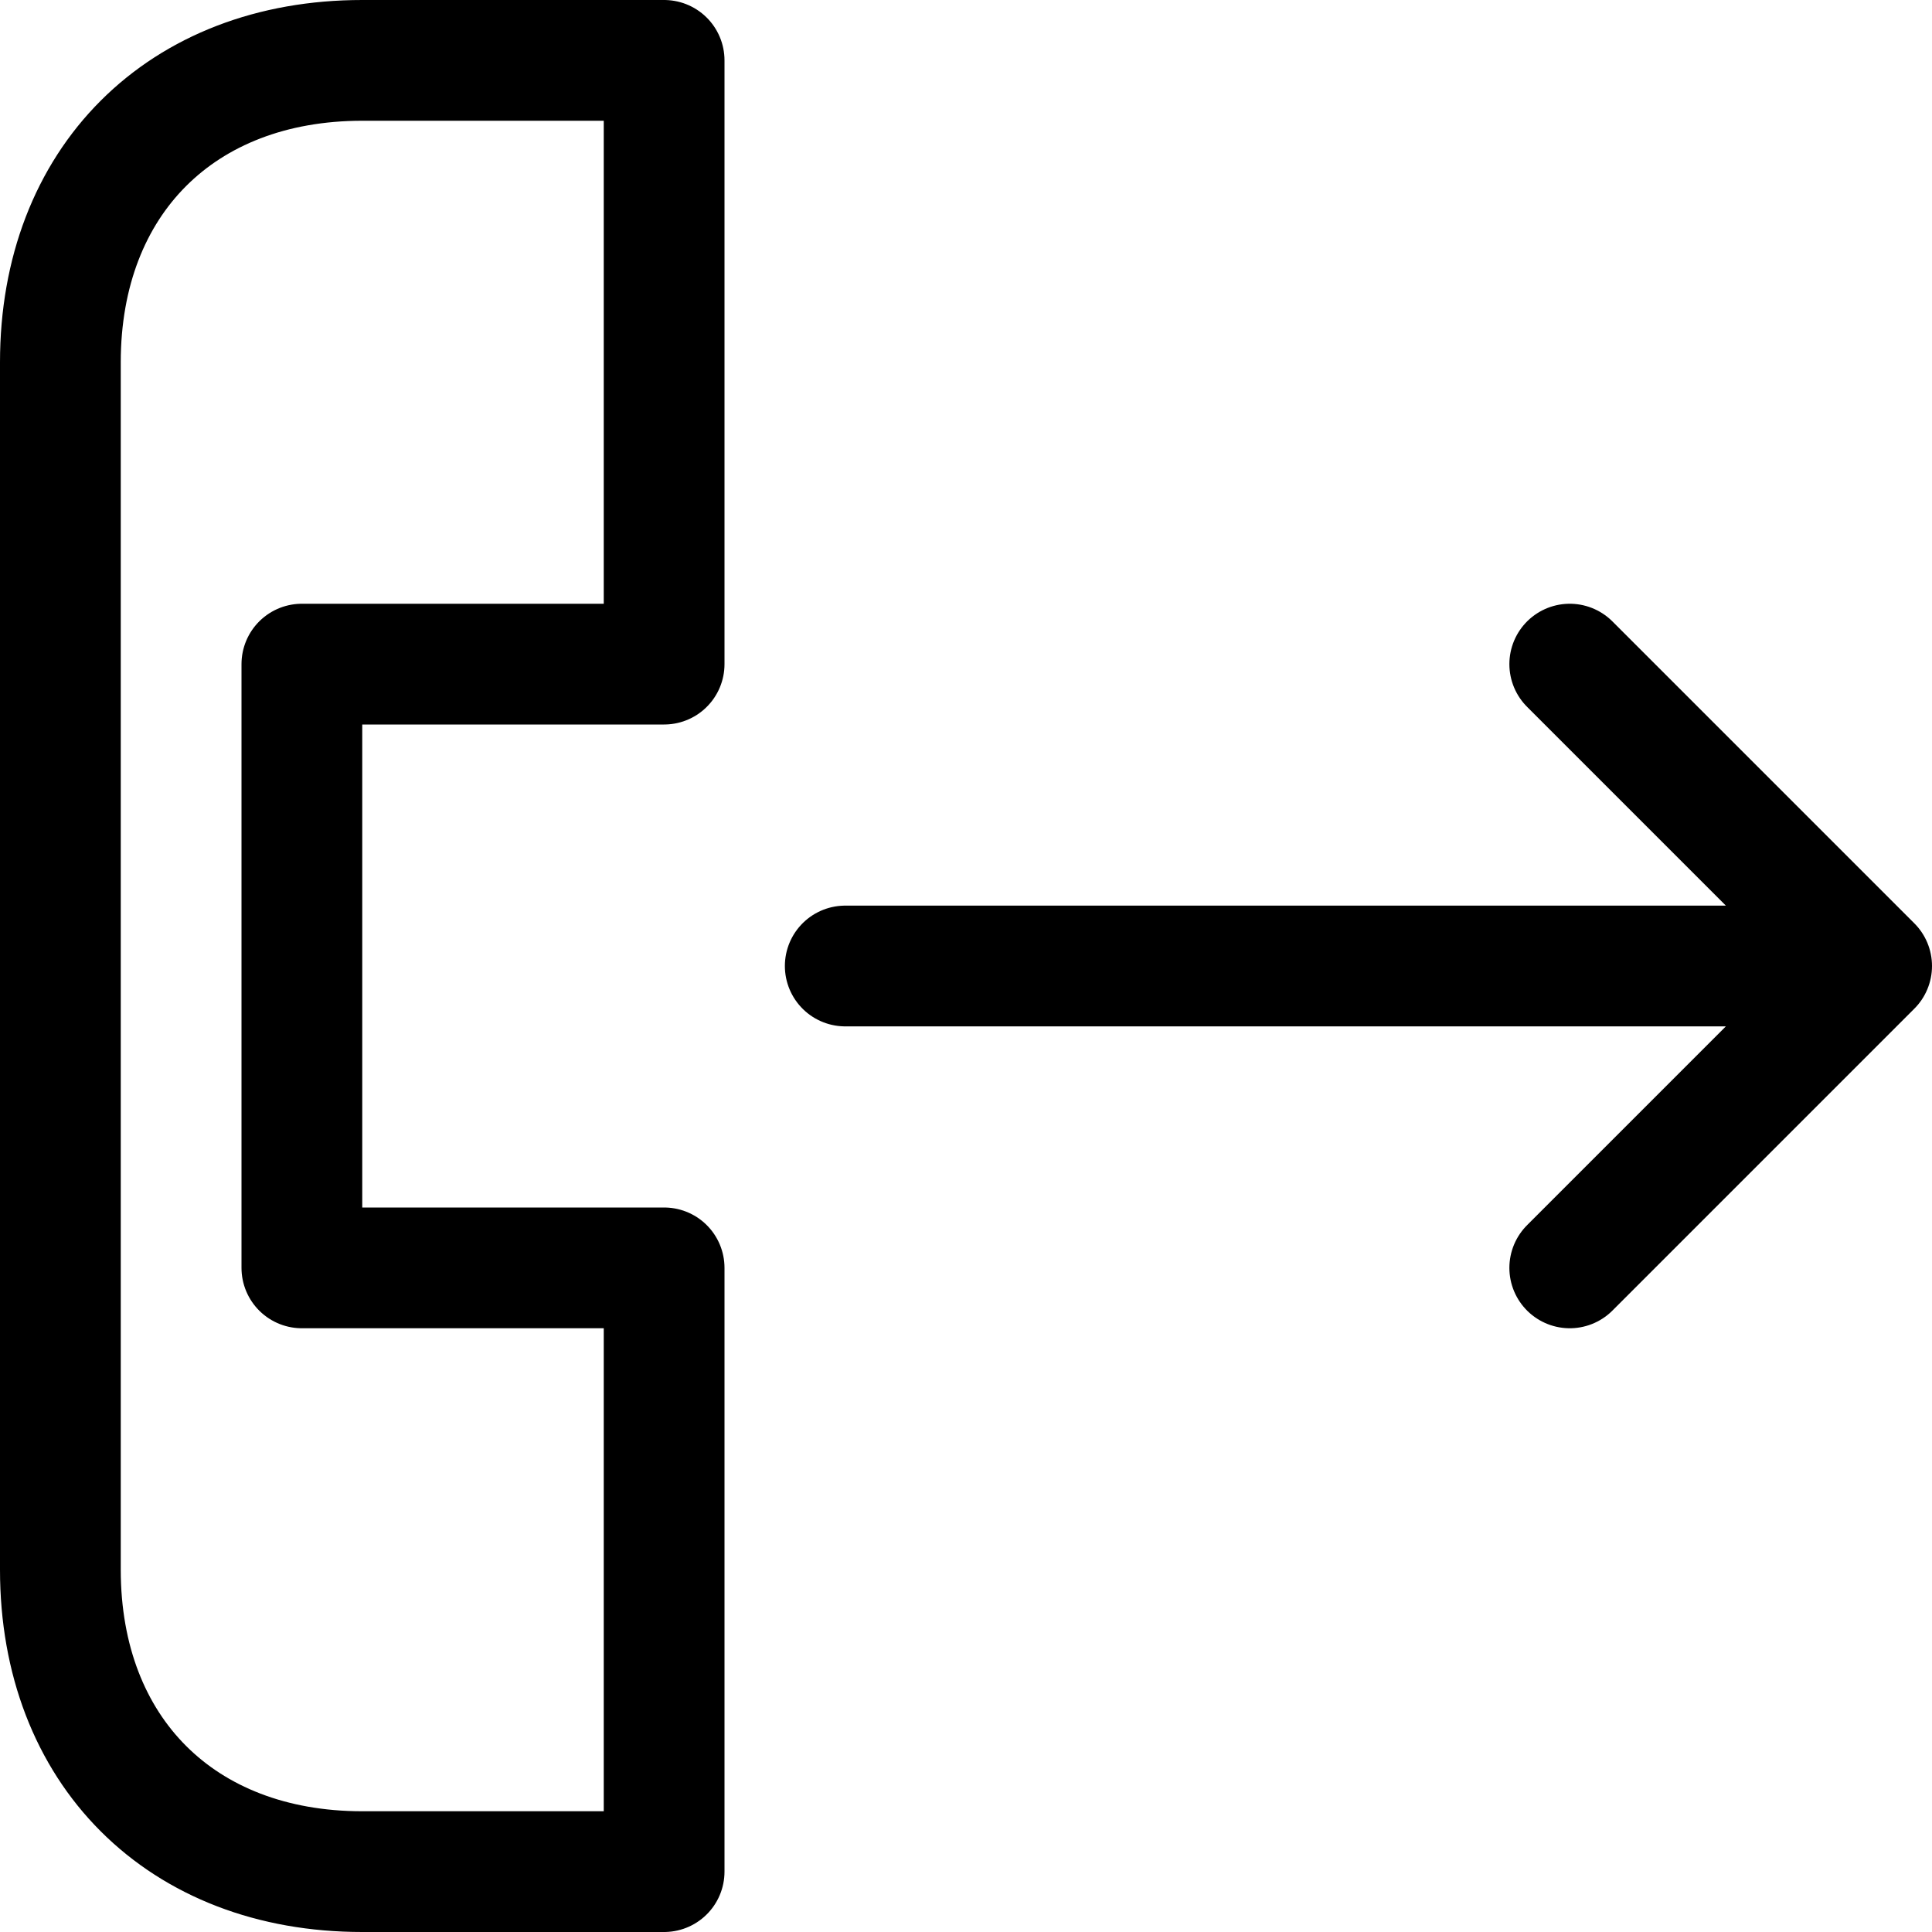
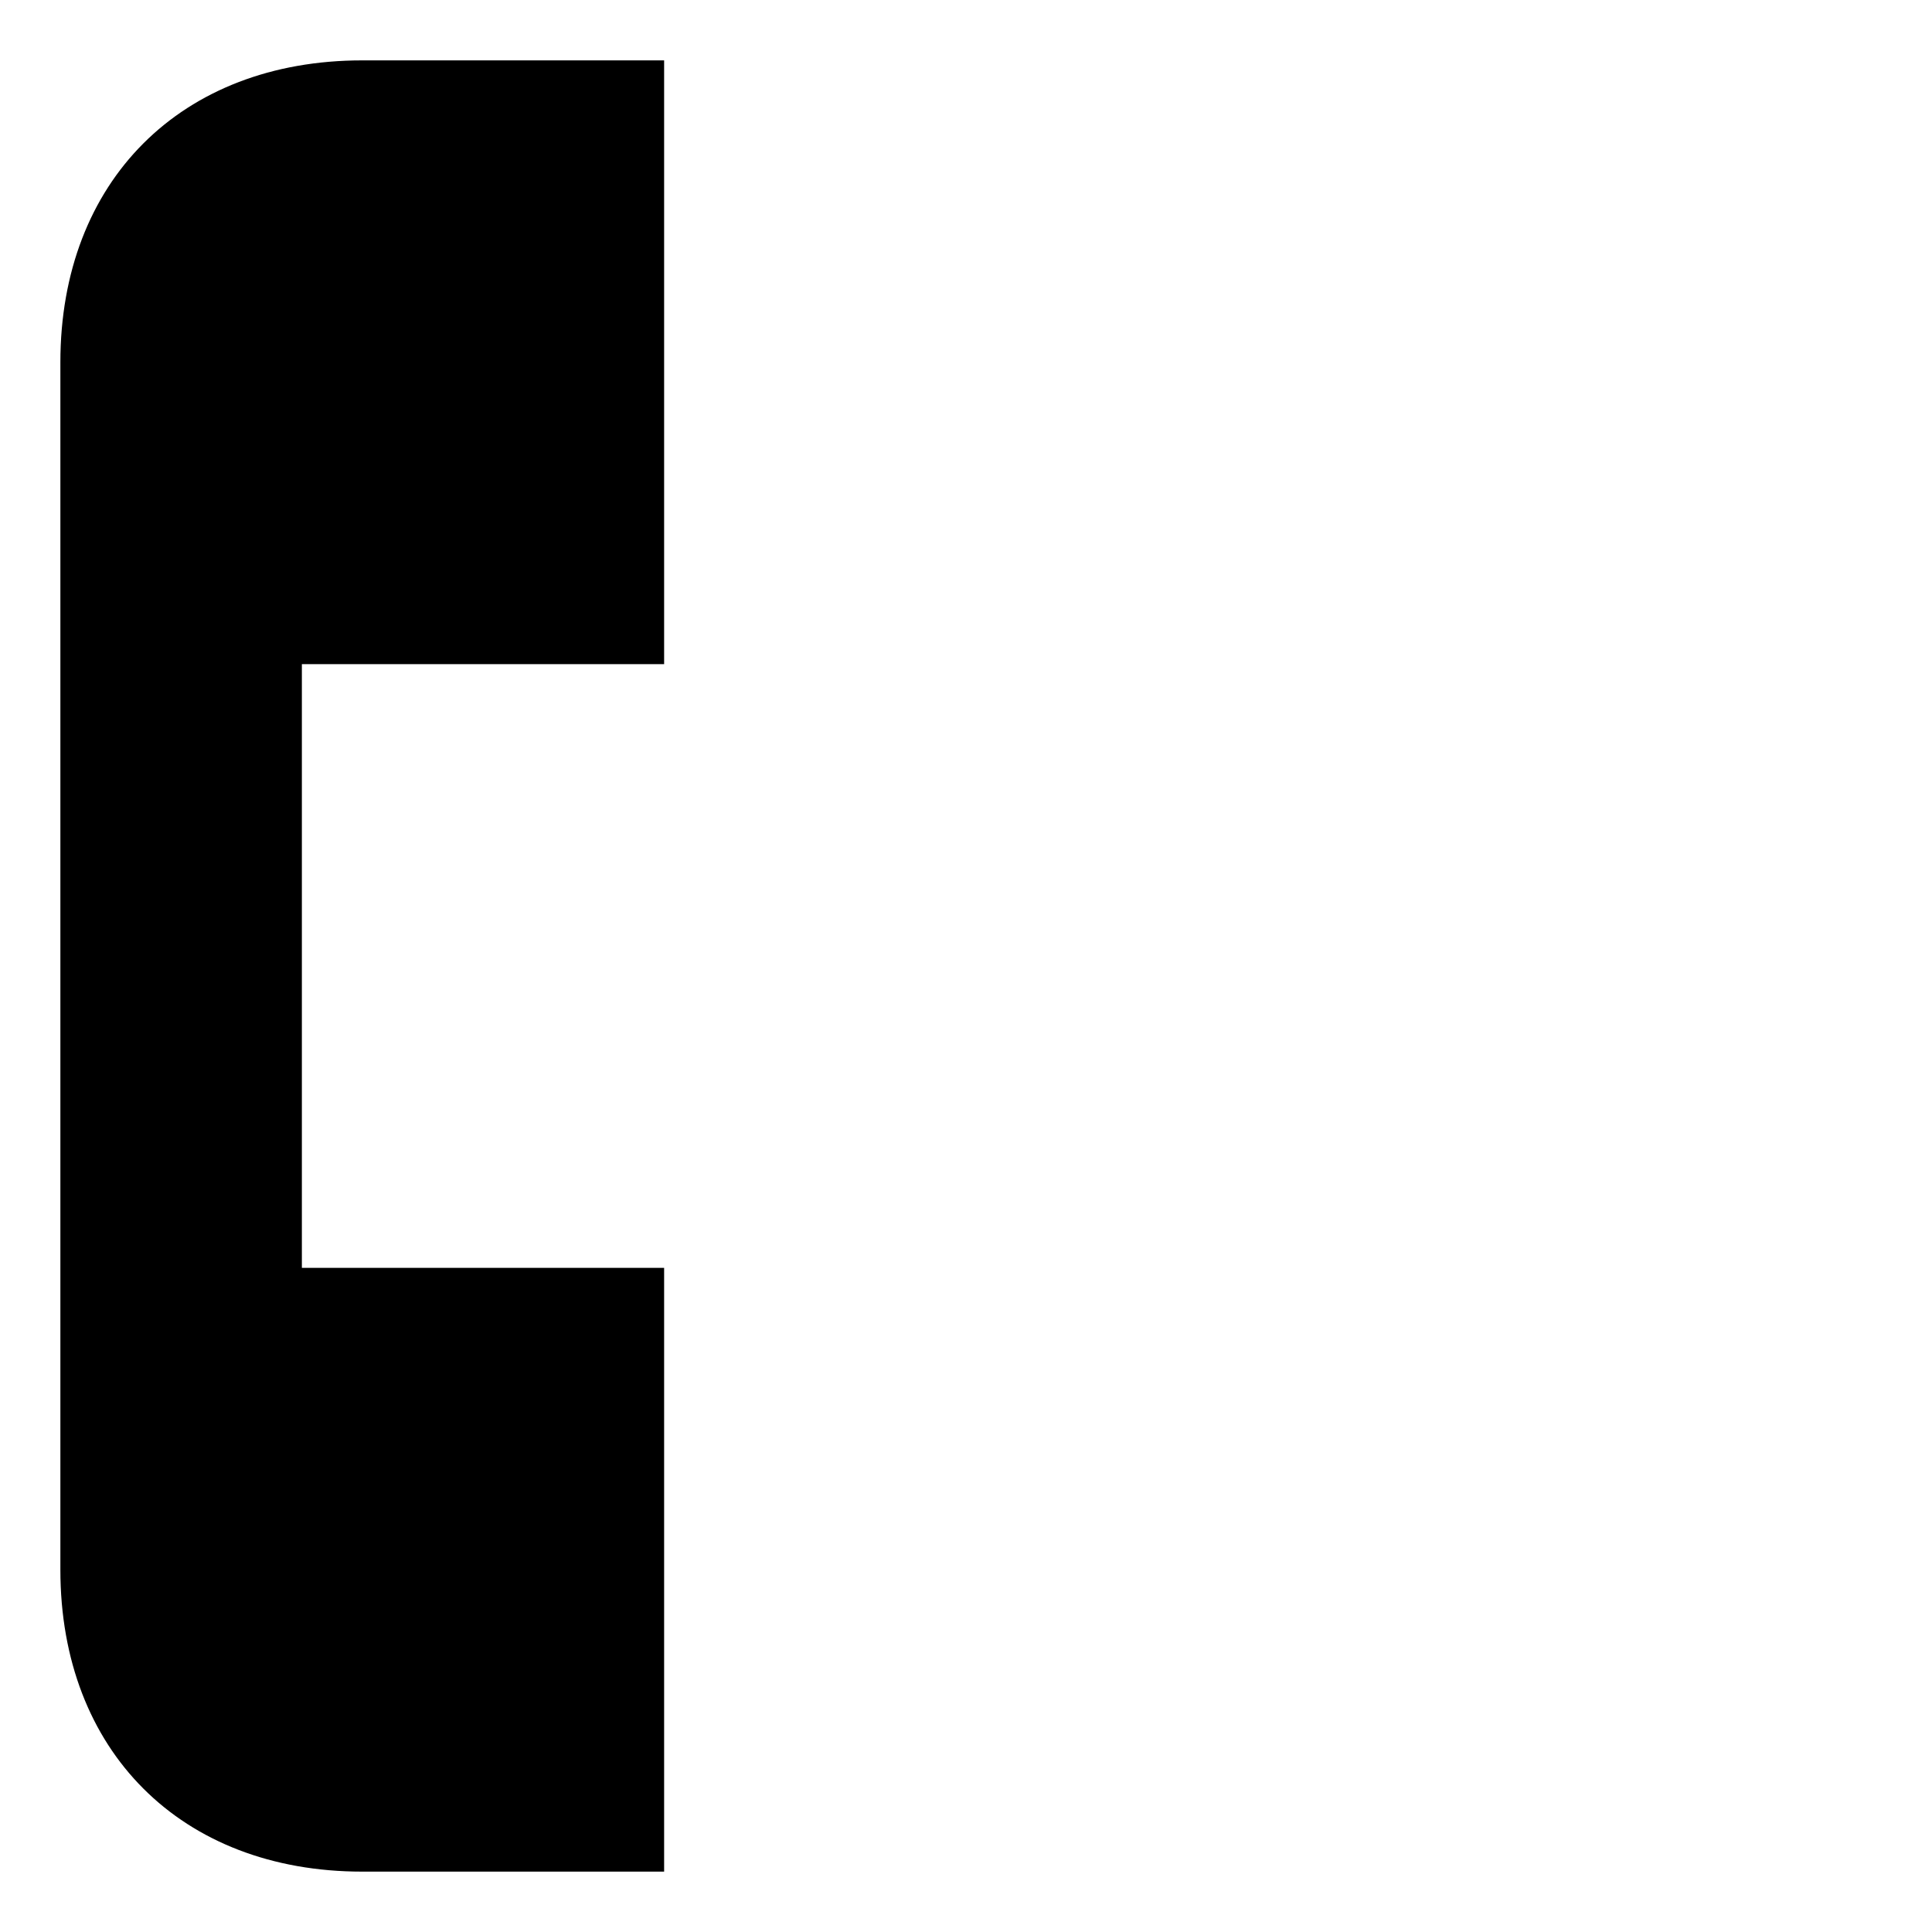
- <svg xmlns="http://www.w3.org/2000/svg" width="16" height="16" viewBox="0 0 16 16" fill="none">
-   <path d="M7 8H15.5M15.5 8L13 5.5M15.5 8L13 10.5M5.5 0.5V5.5H2.5V10.5H5.5V15.5H3C1.5 15.5 0.5 14.5 0.5 13V3C0.5 1.5 1.5 0.5 3 0.5H5.5Z" stroke="black" stroke-linecap="round" stroke-linejoin="round" />
+ <svg xmlns="http://www.w3.org/2000/svg" width="16" height="16" viewBox="0 0 16 16" fill="currentColor">
+   <path d="M7 8H15.5M15.5 8L13 5.5M15.5 8L13 10.5M5.5 0.5V5.5H2.5V10.5H5.5V15.5H3C1.5 15.5 0.5 14.5 0.5 13V3C0.5 1.5 1.5 0.5 3 0.5H5.5Z" stroke-linecap="round" stroke-linejoin="round" />
</svg>
